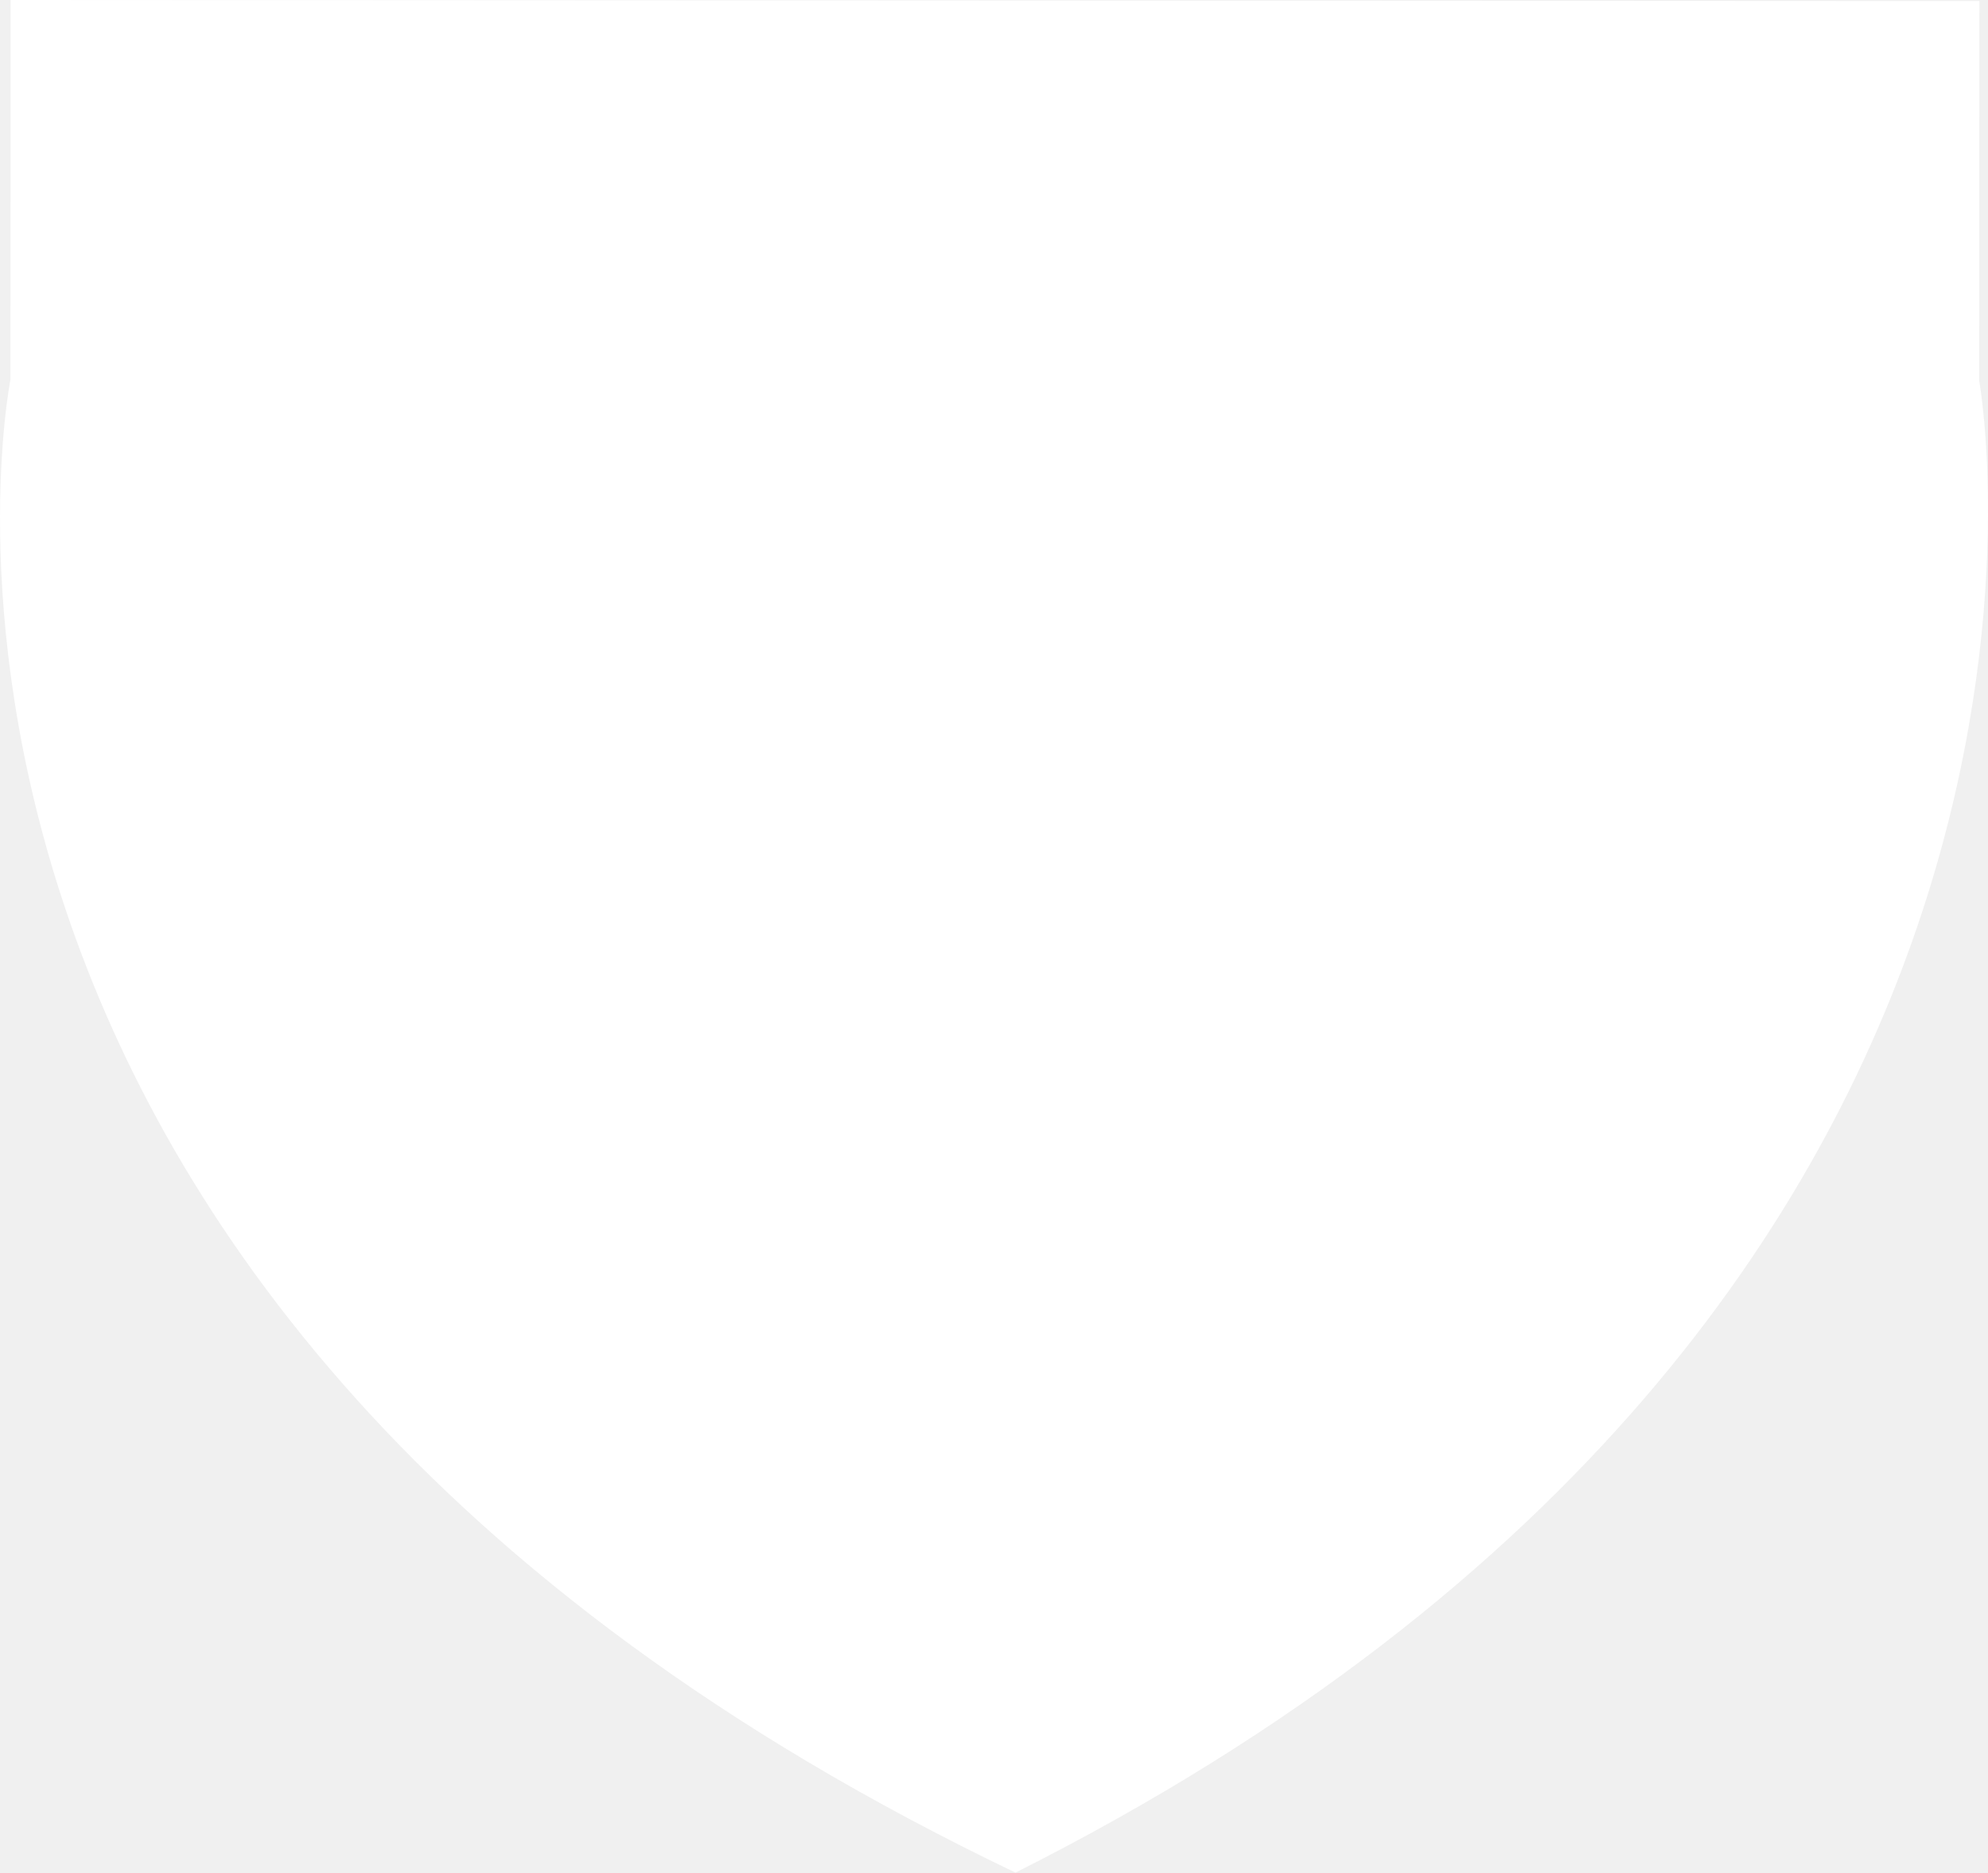
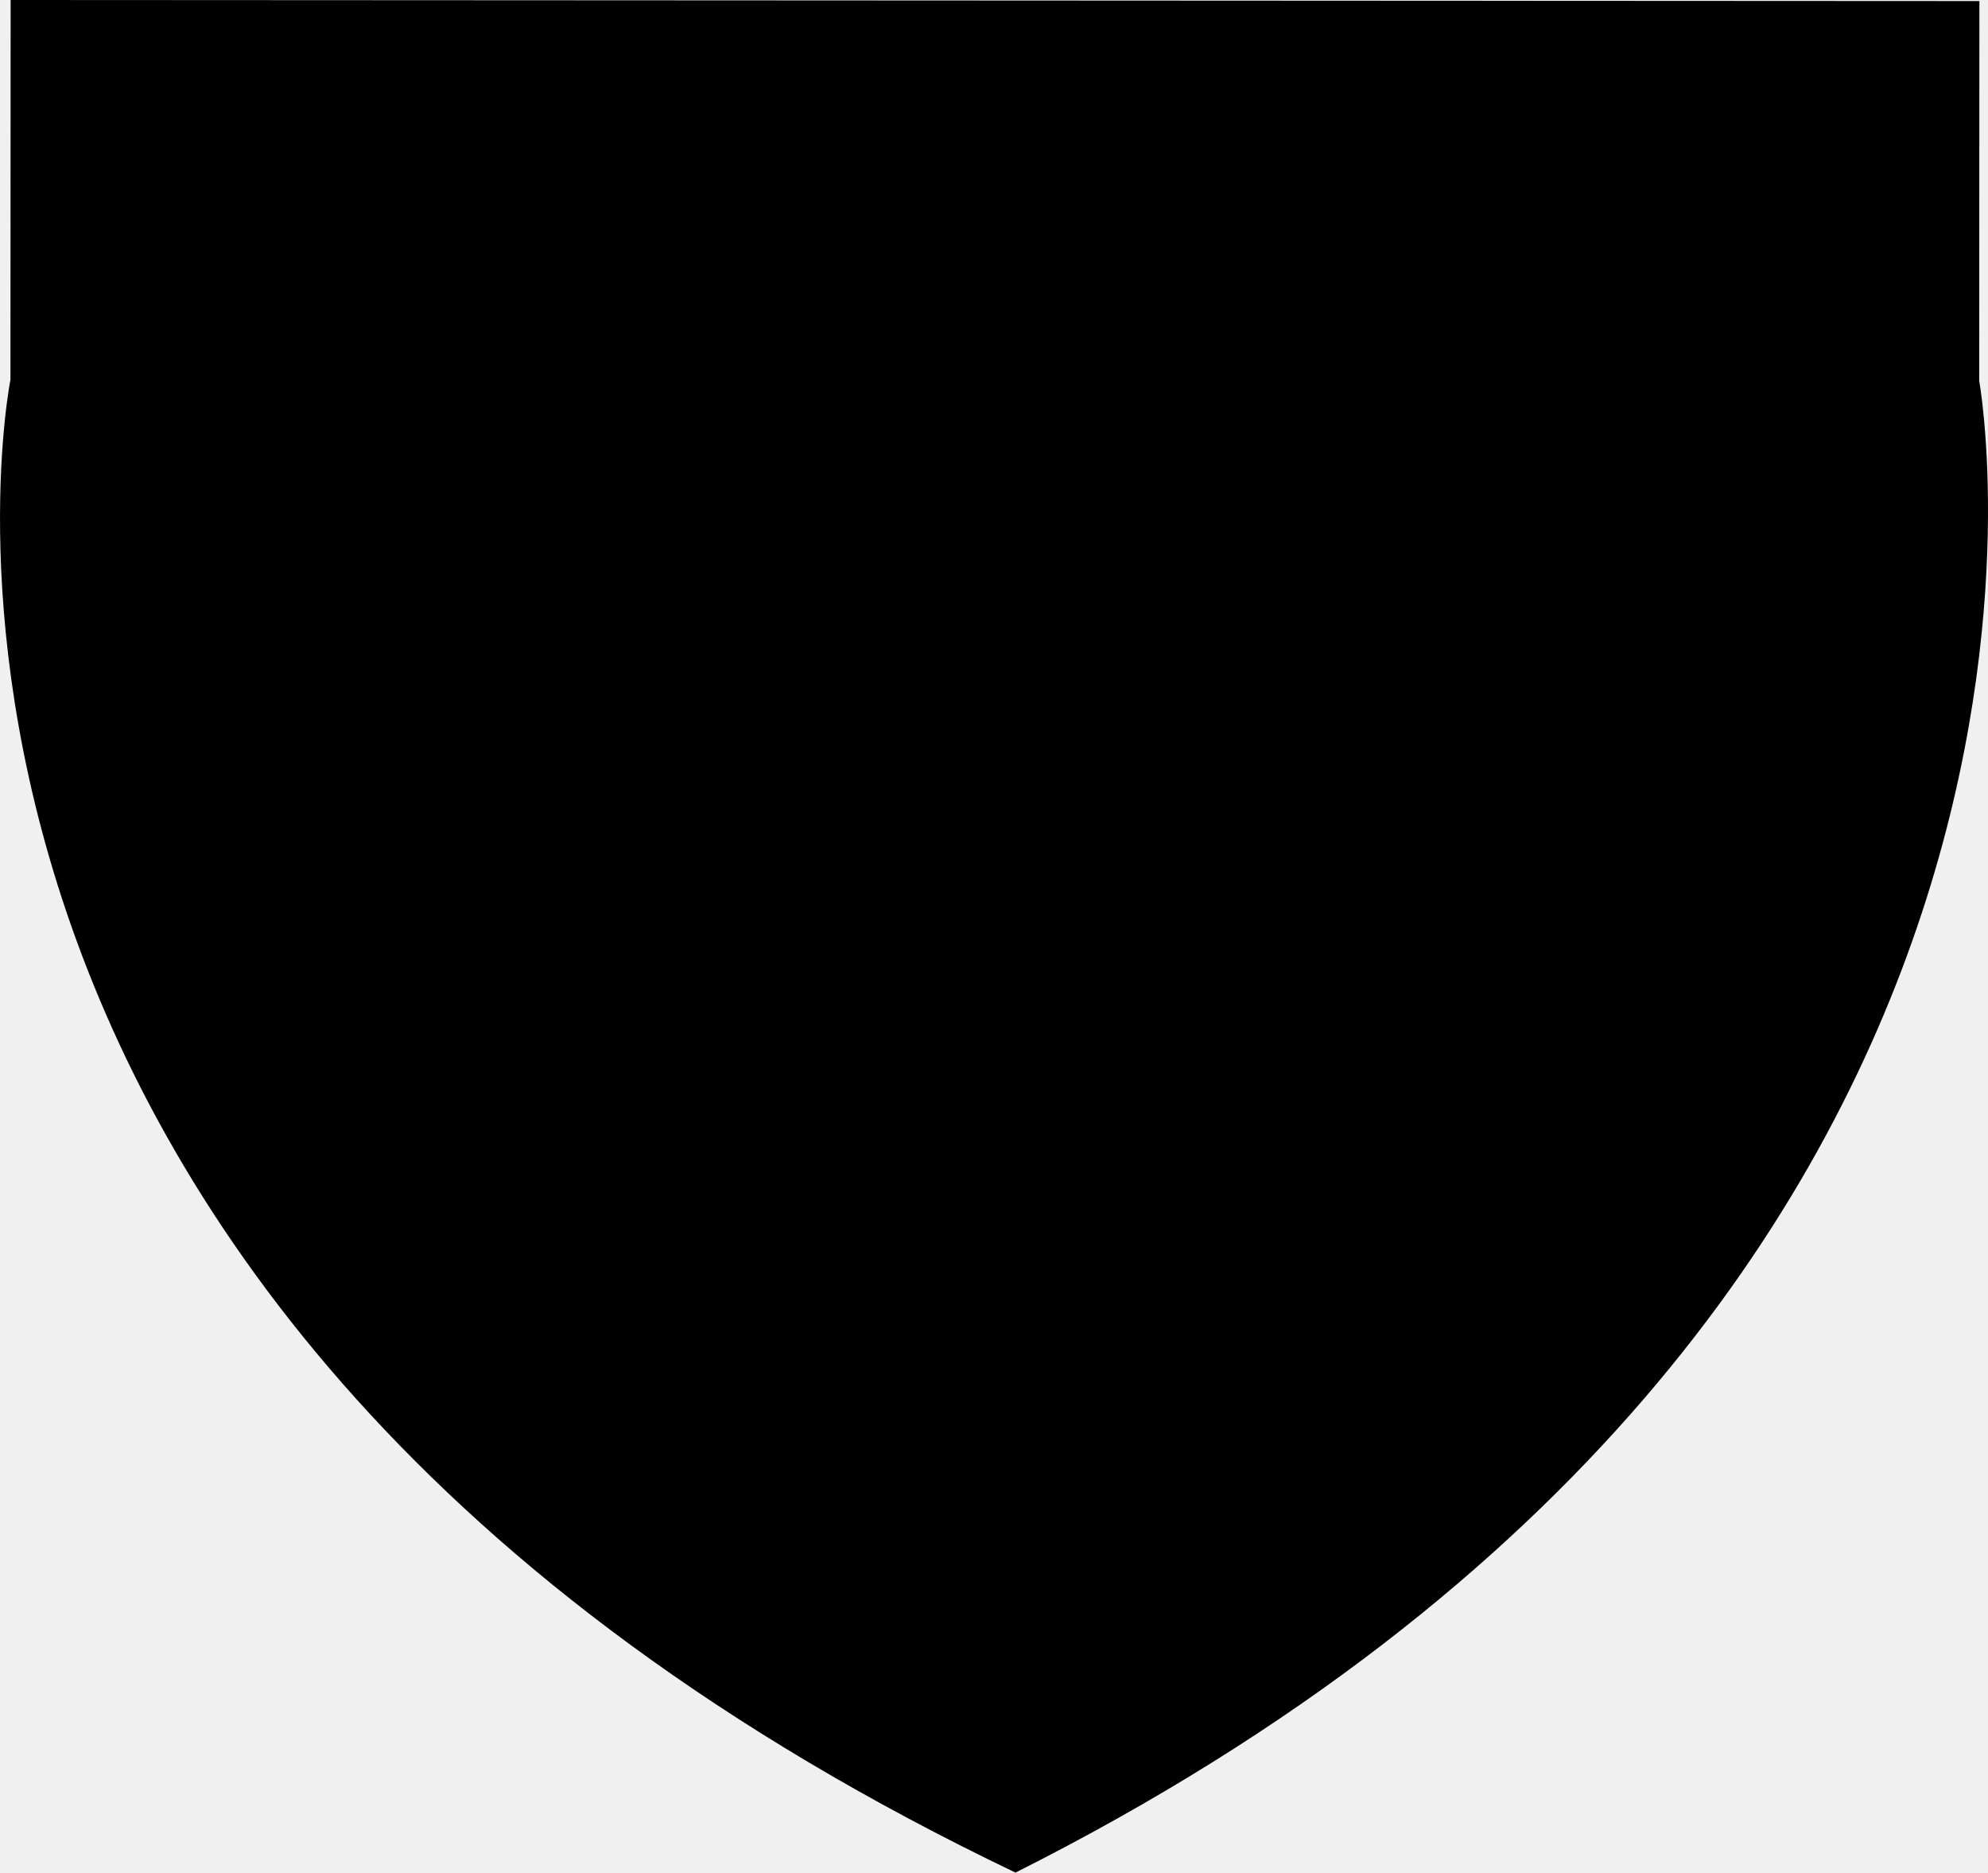
<svg xmlns="http://www.w3.org/2000/svg" viewBox="0 0 30.801 29.008" version="1.1" width="30.801pt" height="29.008pt" id="svg29">
  <defs id="defs2" />
  <g id="Background" transform="translate(-25.91735,-15.84866)">
-     <path style="fill:#ffffff;fill-rule:evenodd;stroke:none;stroke-width:0.694;stroke-linecap:butt;stroke-linejoin:miter;stroke-dasharray:none" d="m 56.585,15.865 -0.003,5.883 c 0,0 2.603,14.289 -14.931,23.109 -18.439,-8.821 -15.572,-23.125 -15.572,-23.125 l 0.003,-5.883 z" id="path4" />
+     <path style="fill:#000000;fill-rule:evenodd;stroke:none;stroke-width:0.694;stroke-linecap:butt;stroke-linejoin:miter;stroke-dasharray:none" d="m 56.585,15.865 -0.003,5.883 c 0,0 2.603,14.289 -14.931,23.109 -18.439,-8.821 -15.572,-23.125 -15.572,-23.125 l 0.003,-5.883 z" id="path4" />
  </g>
</svg>
